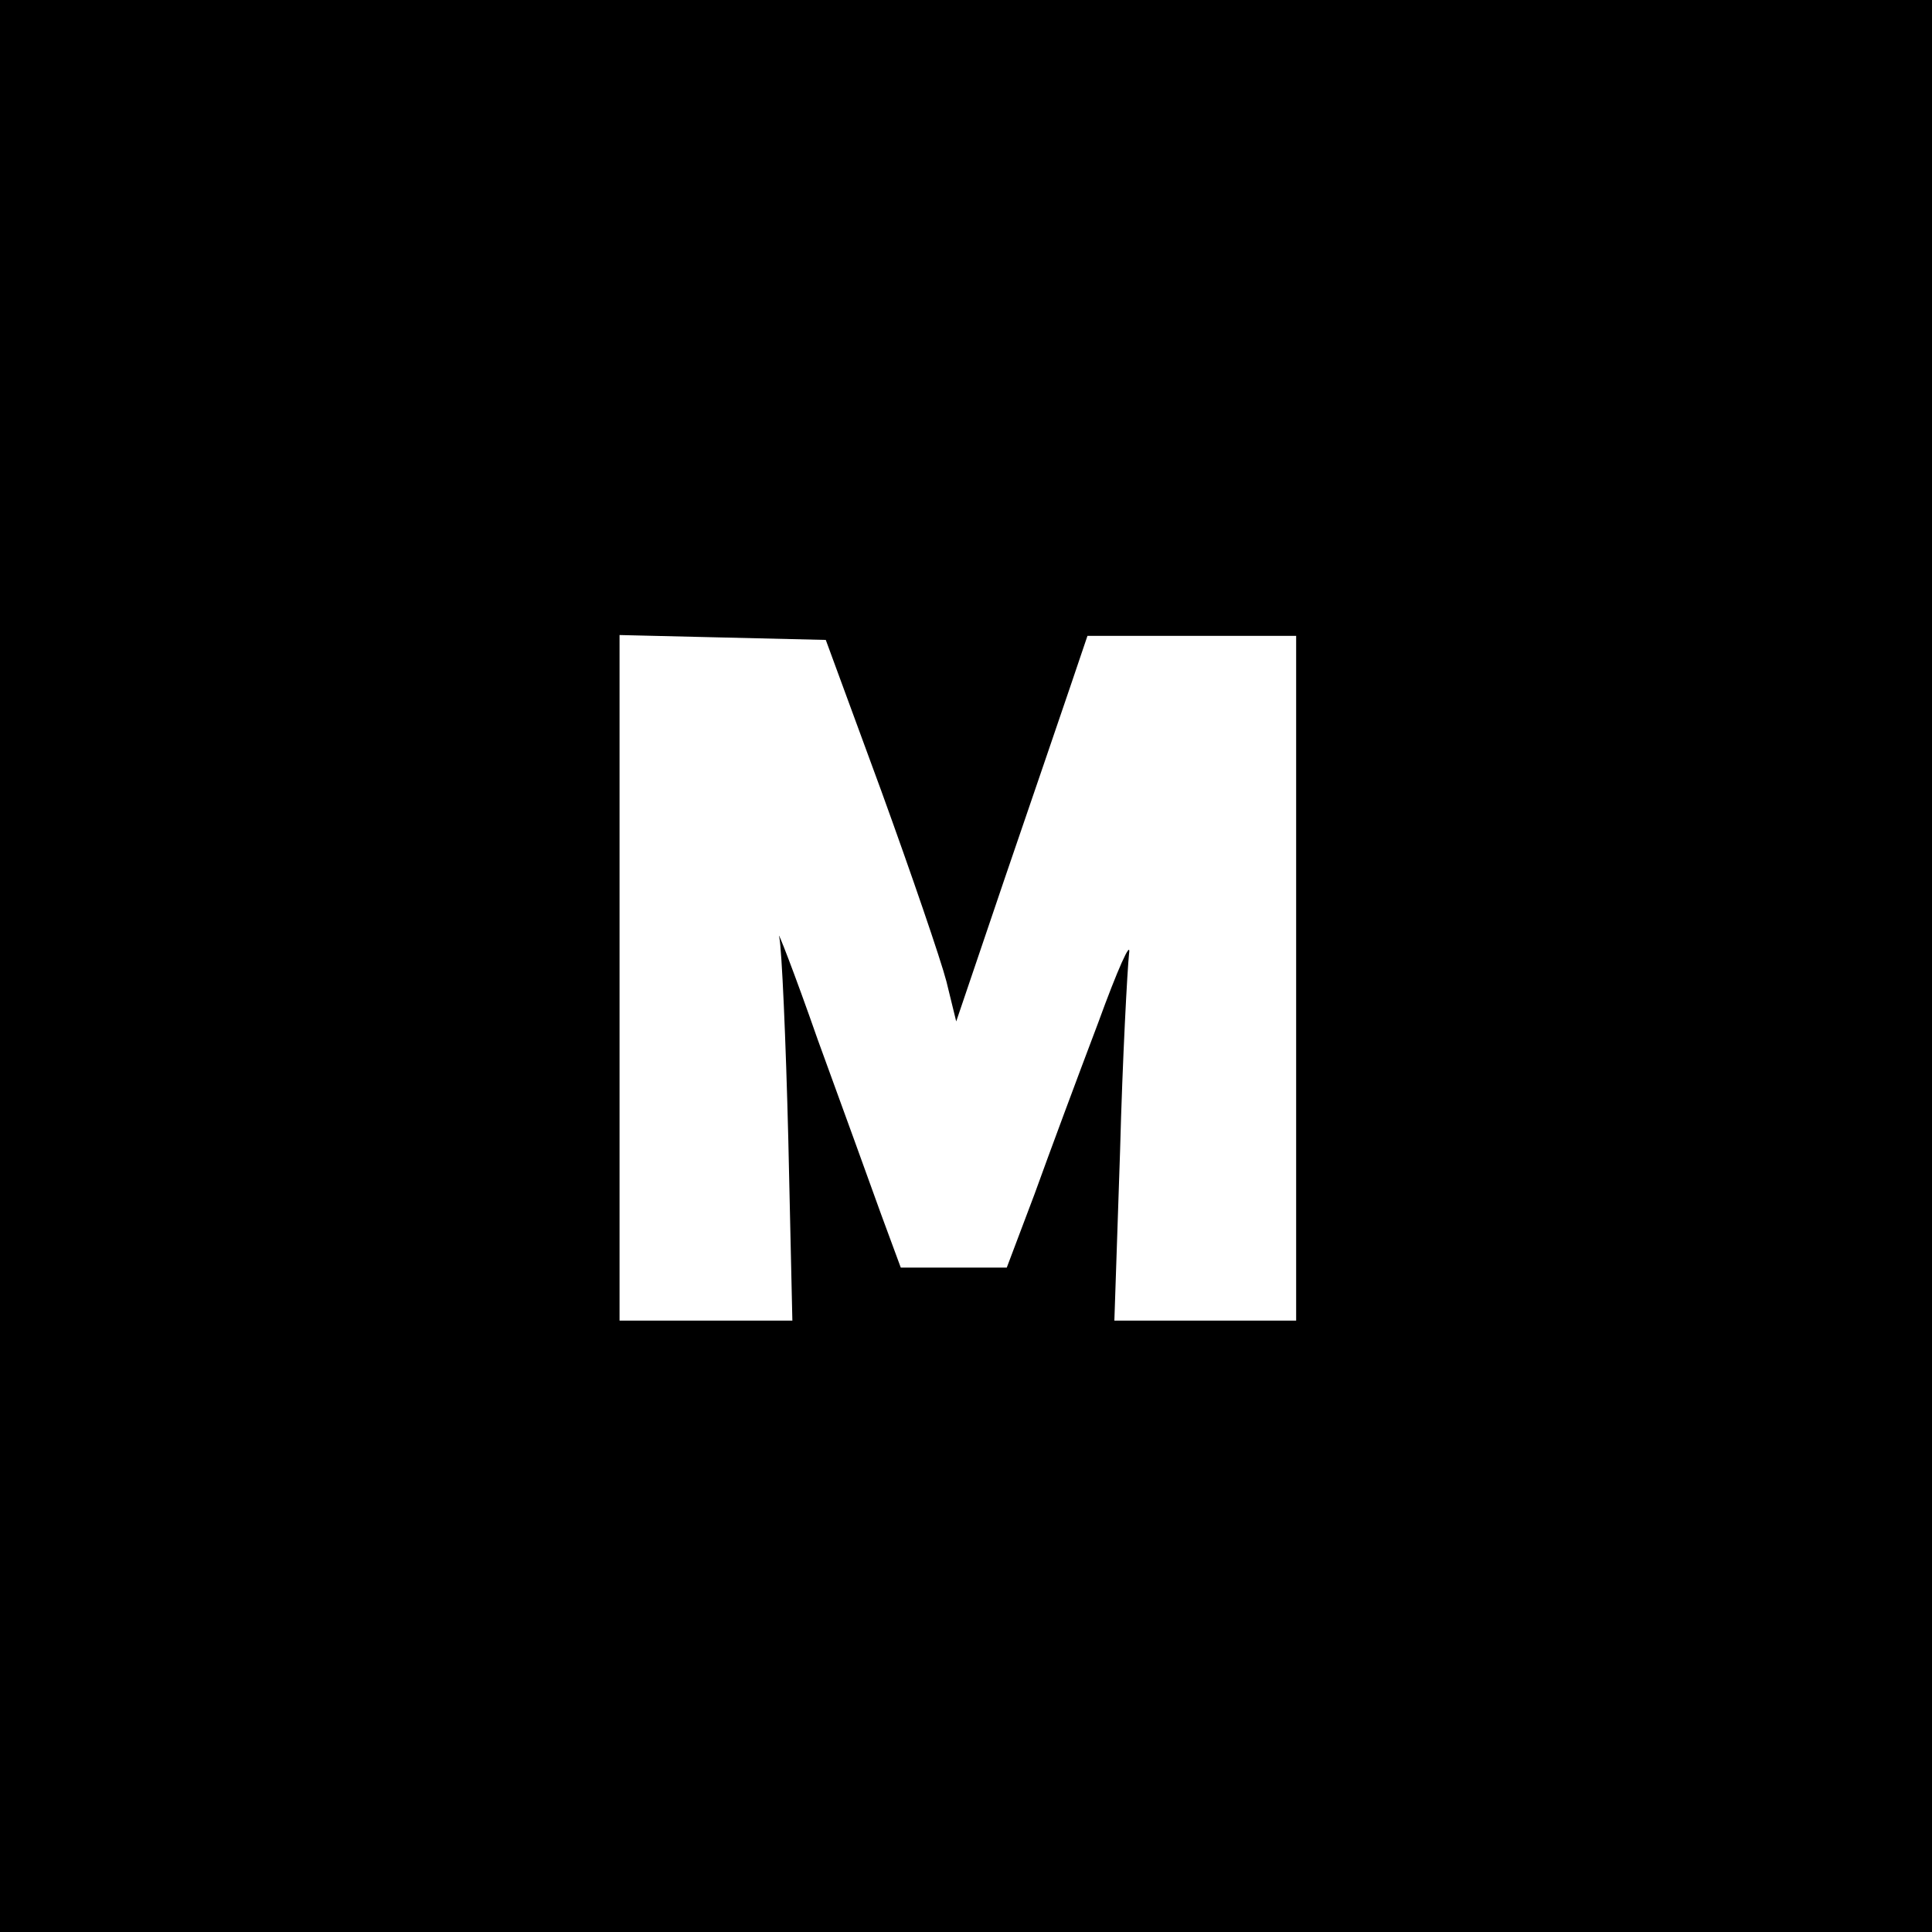
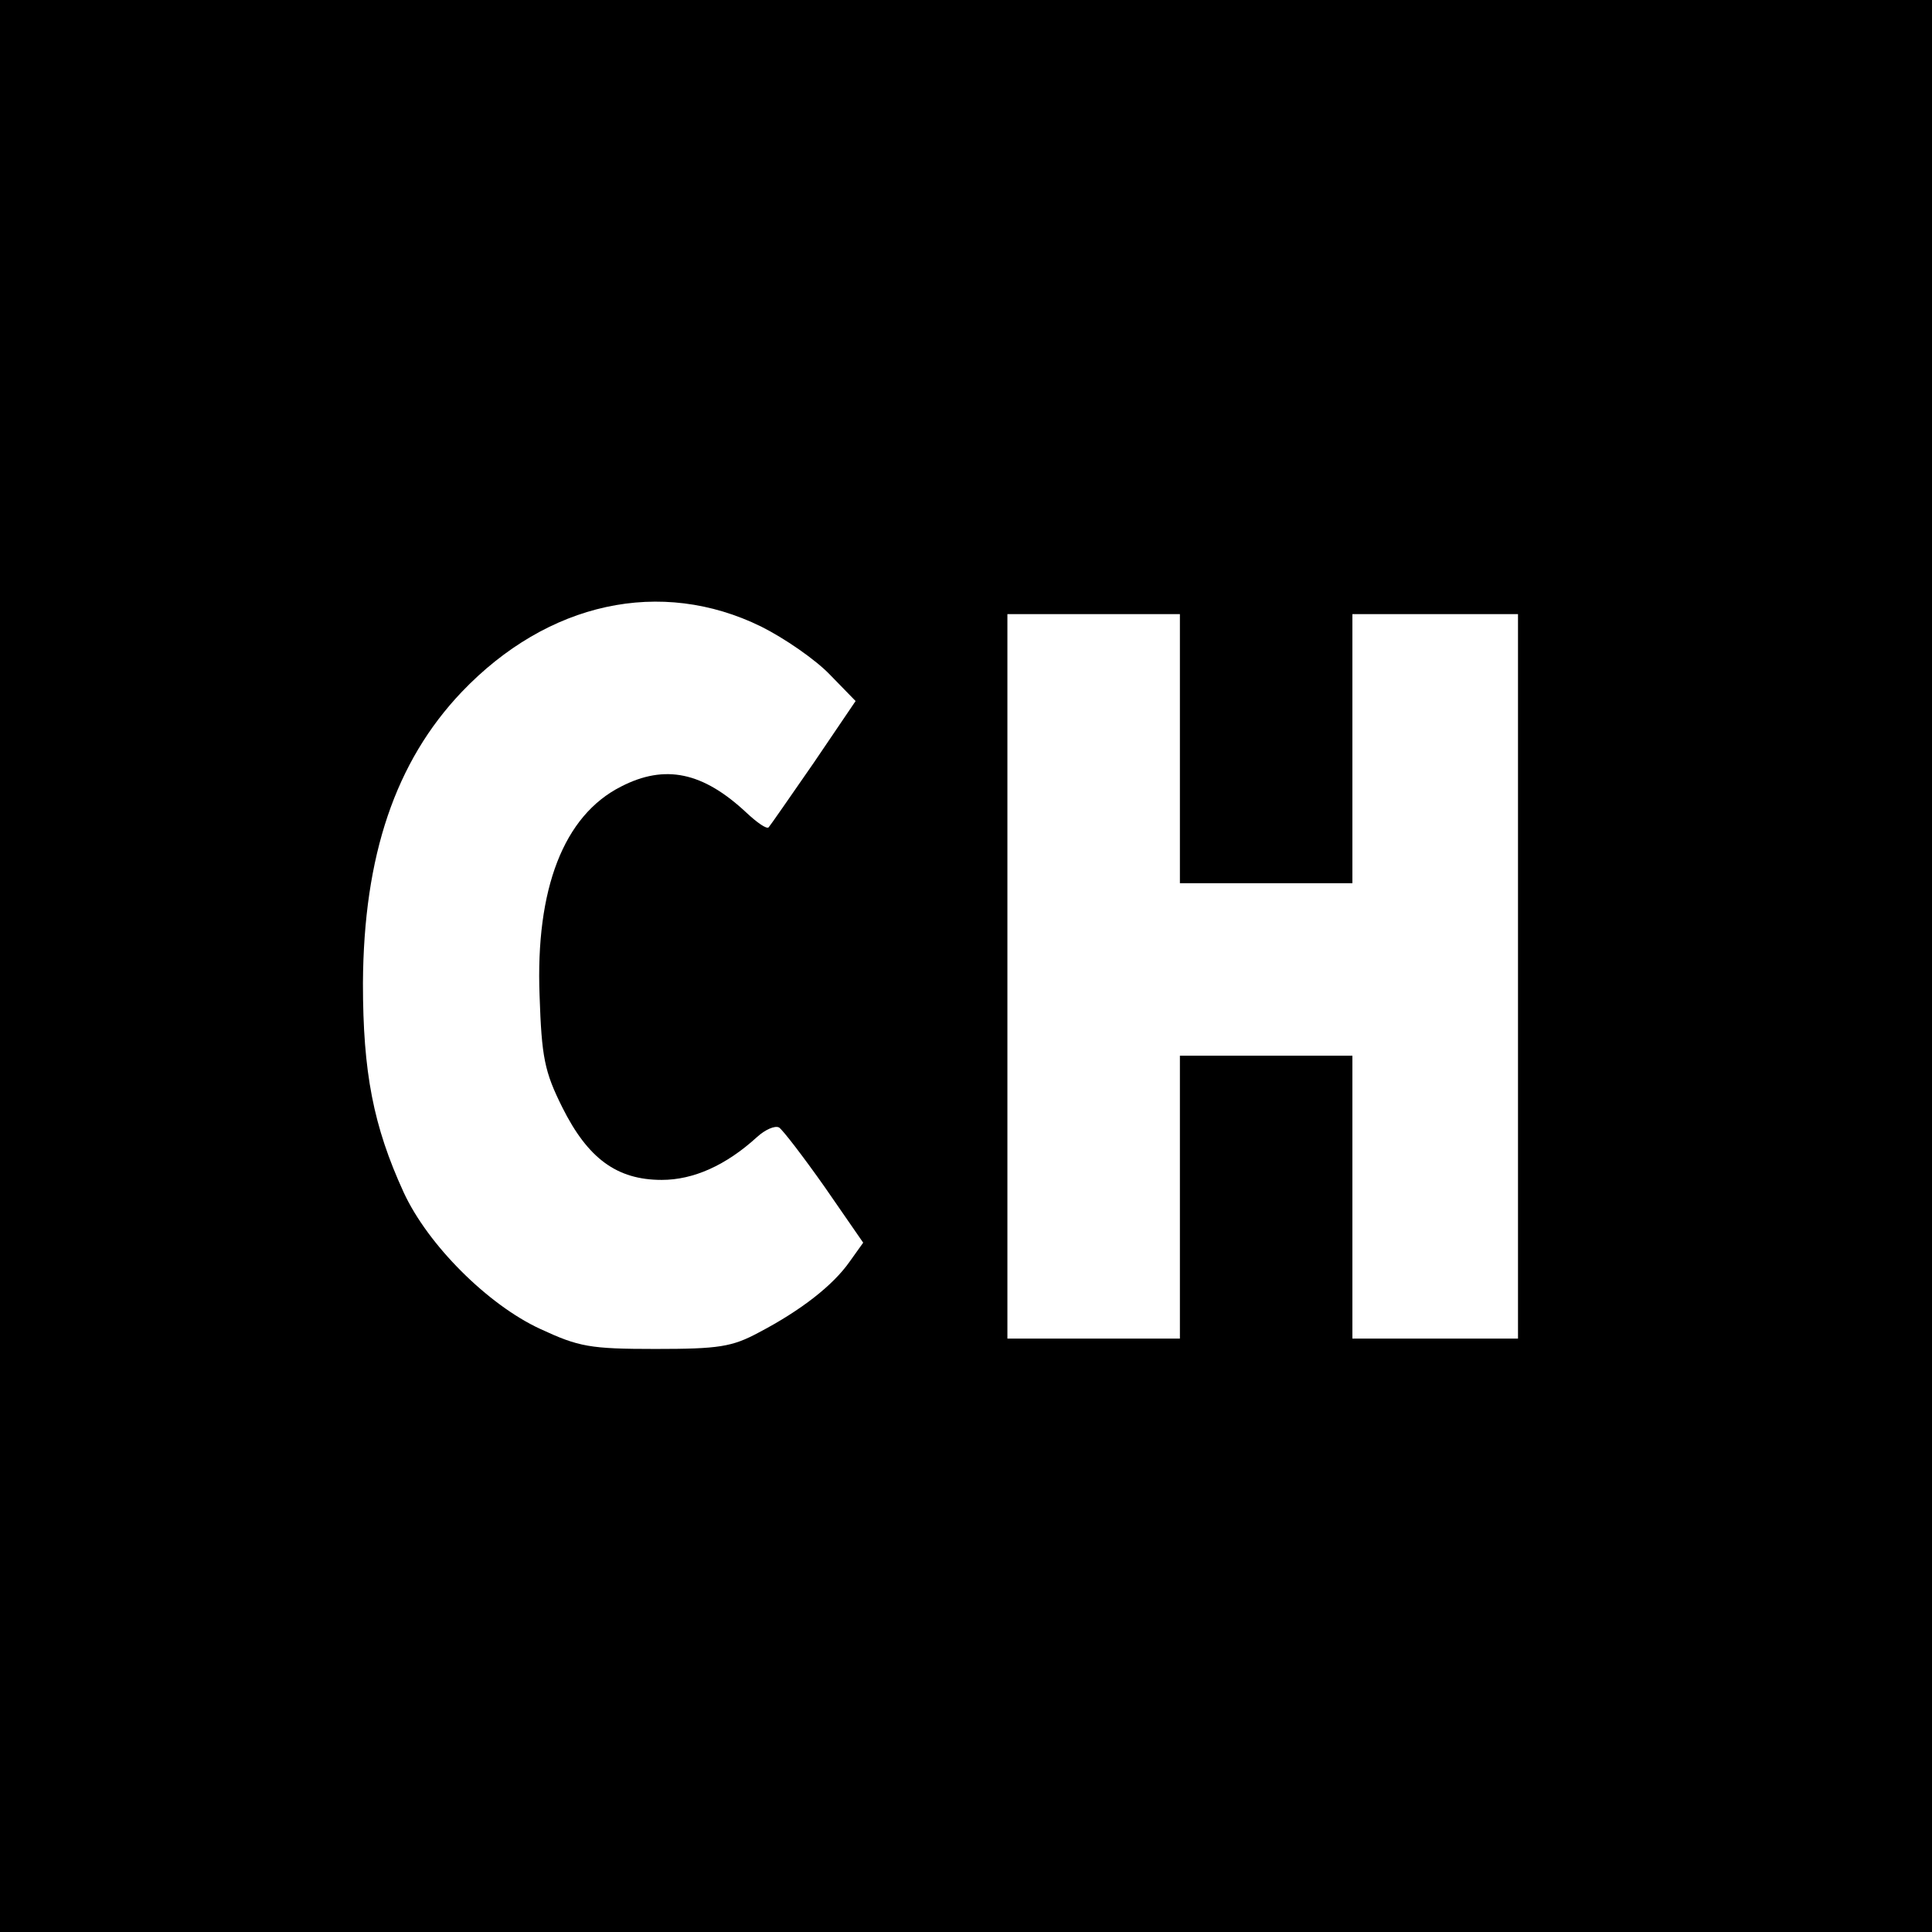
- <svg xmlns="http://www.w3.org/2000/svg" version="1.0" width="237pt" height="237pt" viewBox="0 0 237 237" preserveAspectRatio="xMidYMid meet">
-   <g transform="translate(0,237) scale(0.1,-0.1)" fill="#000000" stroke="none">
-     <path d="M0 1185 l0 -1185 1185 0 1185 0 0 1185 0 1185 -1185 0 -1185 0 0 -1185z m1081 215 c37 -102 73 -207 80 -234 l12 -49 59 174 c33 96 69 202 81 237 l21 62 128 0 128 0 0 -420 0 -420 -111 0 -112 0 7 208 c3 114 9 223 11 242 3 19 -14 -19 -38 -85 -25 -66 -60 -160 -78 -210 l-34 -90 -65 0 -65 0 -24 65 c-13 36 -48 133 -78 215 -29 83 -51 139 -47 125 3 -14 8 -125 11 -247 l5 -223 -106 0 -106 0 0 420 0 421 126 -3 127 -3 68 -185z" />
+ <svg xmlns="http://www.w3.org/2000/svg" version="1.0" width="280pt" height="280pt" viewBox="0 0 280 280" preserveAspectRatio="xMidYMid meet">
+   <g transform="translate(0,280) scale(0.1,-0.1)" fill="#000000" stroke="none">
+     <path d="M0 1400 l0 -1400 1400 0 1400 0 0 1400 0 1400 -1400 0 -1400 0 0 -1400z m1103 492 c34 -17 79 -48 100 -70 l37 -38 -61 -90 c-34 -49 -63 -91 -65 -93 -3 -3 -17 7 -32 21 -63 59 -118 71 -182 38 -83 -42 -124 -148 -118 -303 3 -89 7 -110 33 -162 37 -74 79 -105 144 -105 46 0 93 21 138 62 12 11 26 17 32 14 5 -3 35 -42 66 -86 l56 -81 -20 -28 c-24 -34 -70 -70 -131 -102 -39 -21 -58 -24 -150 -24 -95 0 -111 3 -167 29 -76 35 -163 122 -198 198 -44 96 -59 174 -59 303 1 185 47 321 143 422 125 131 289 166 434 95z m607 -177 l0 -195 125 0 125 0 0 195 0 195 120 0 120 0 0 -525 0 -525 -120 0 -120 0 0 205 0 205 -125 0 -125 0 0 -205 0 -205 -125 0 -125 0 0 525 0 525 125 0 125 0 0 -195z" />
  </g>
</svg>
